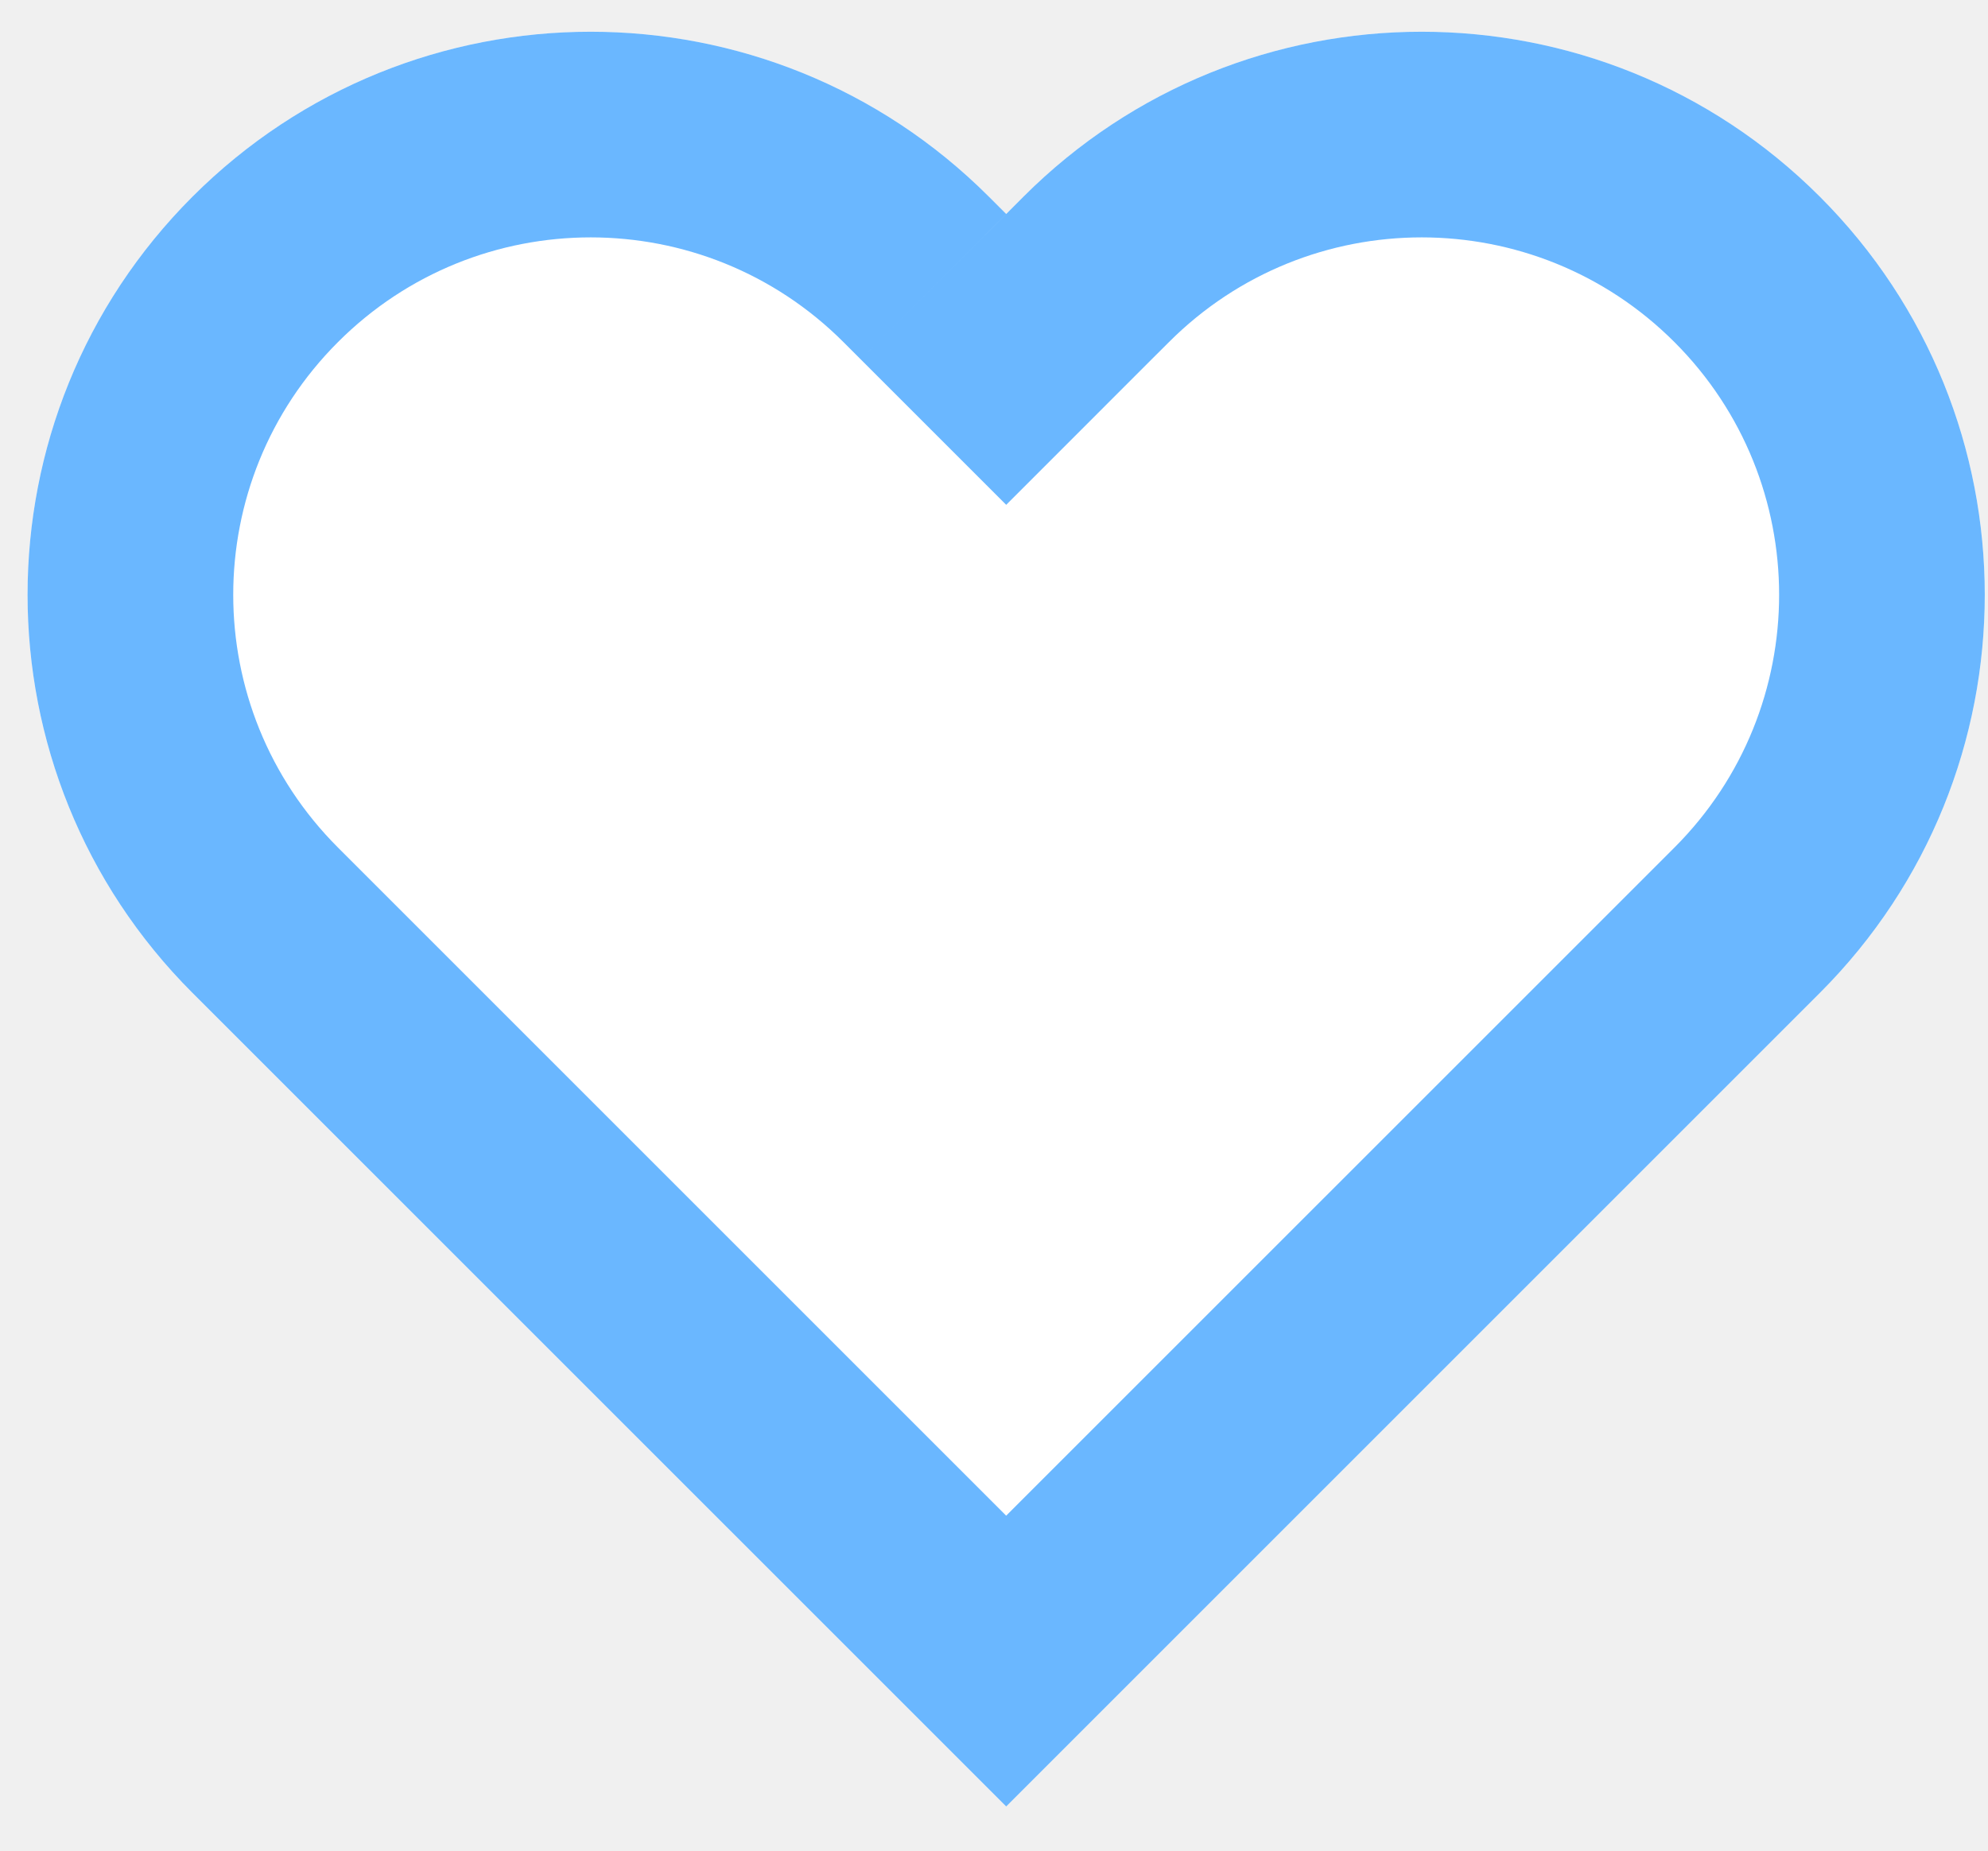
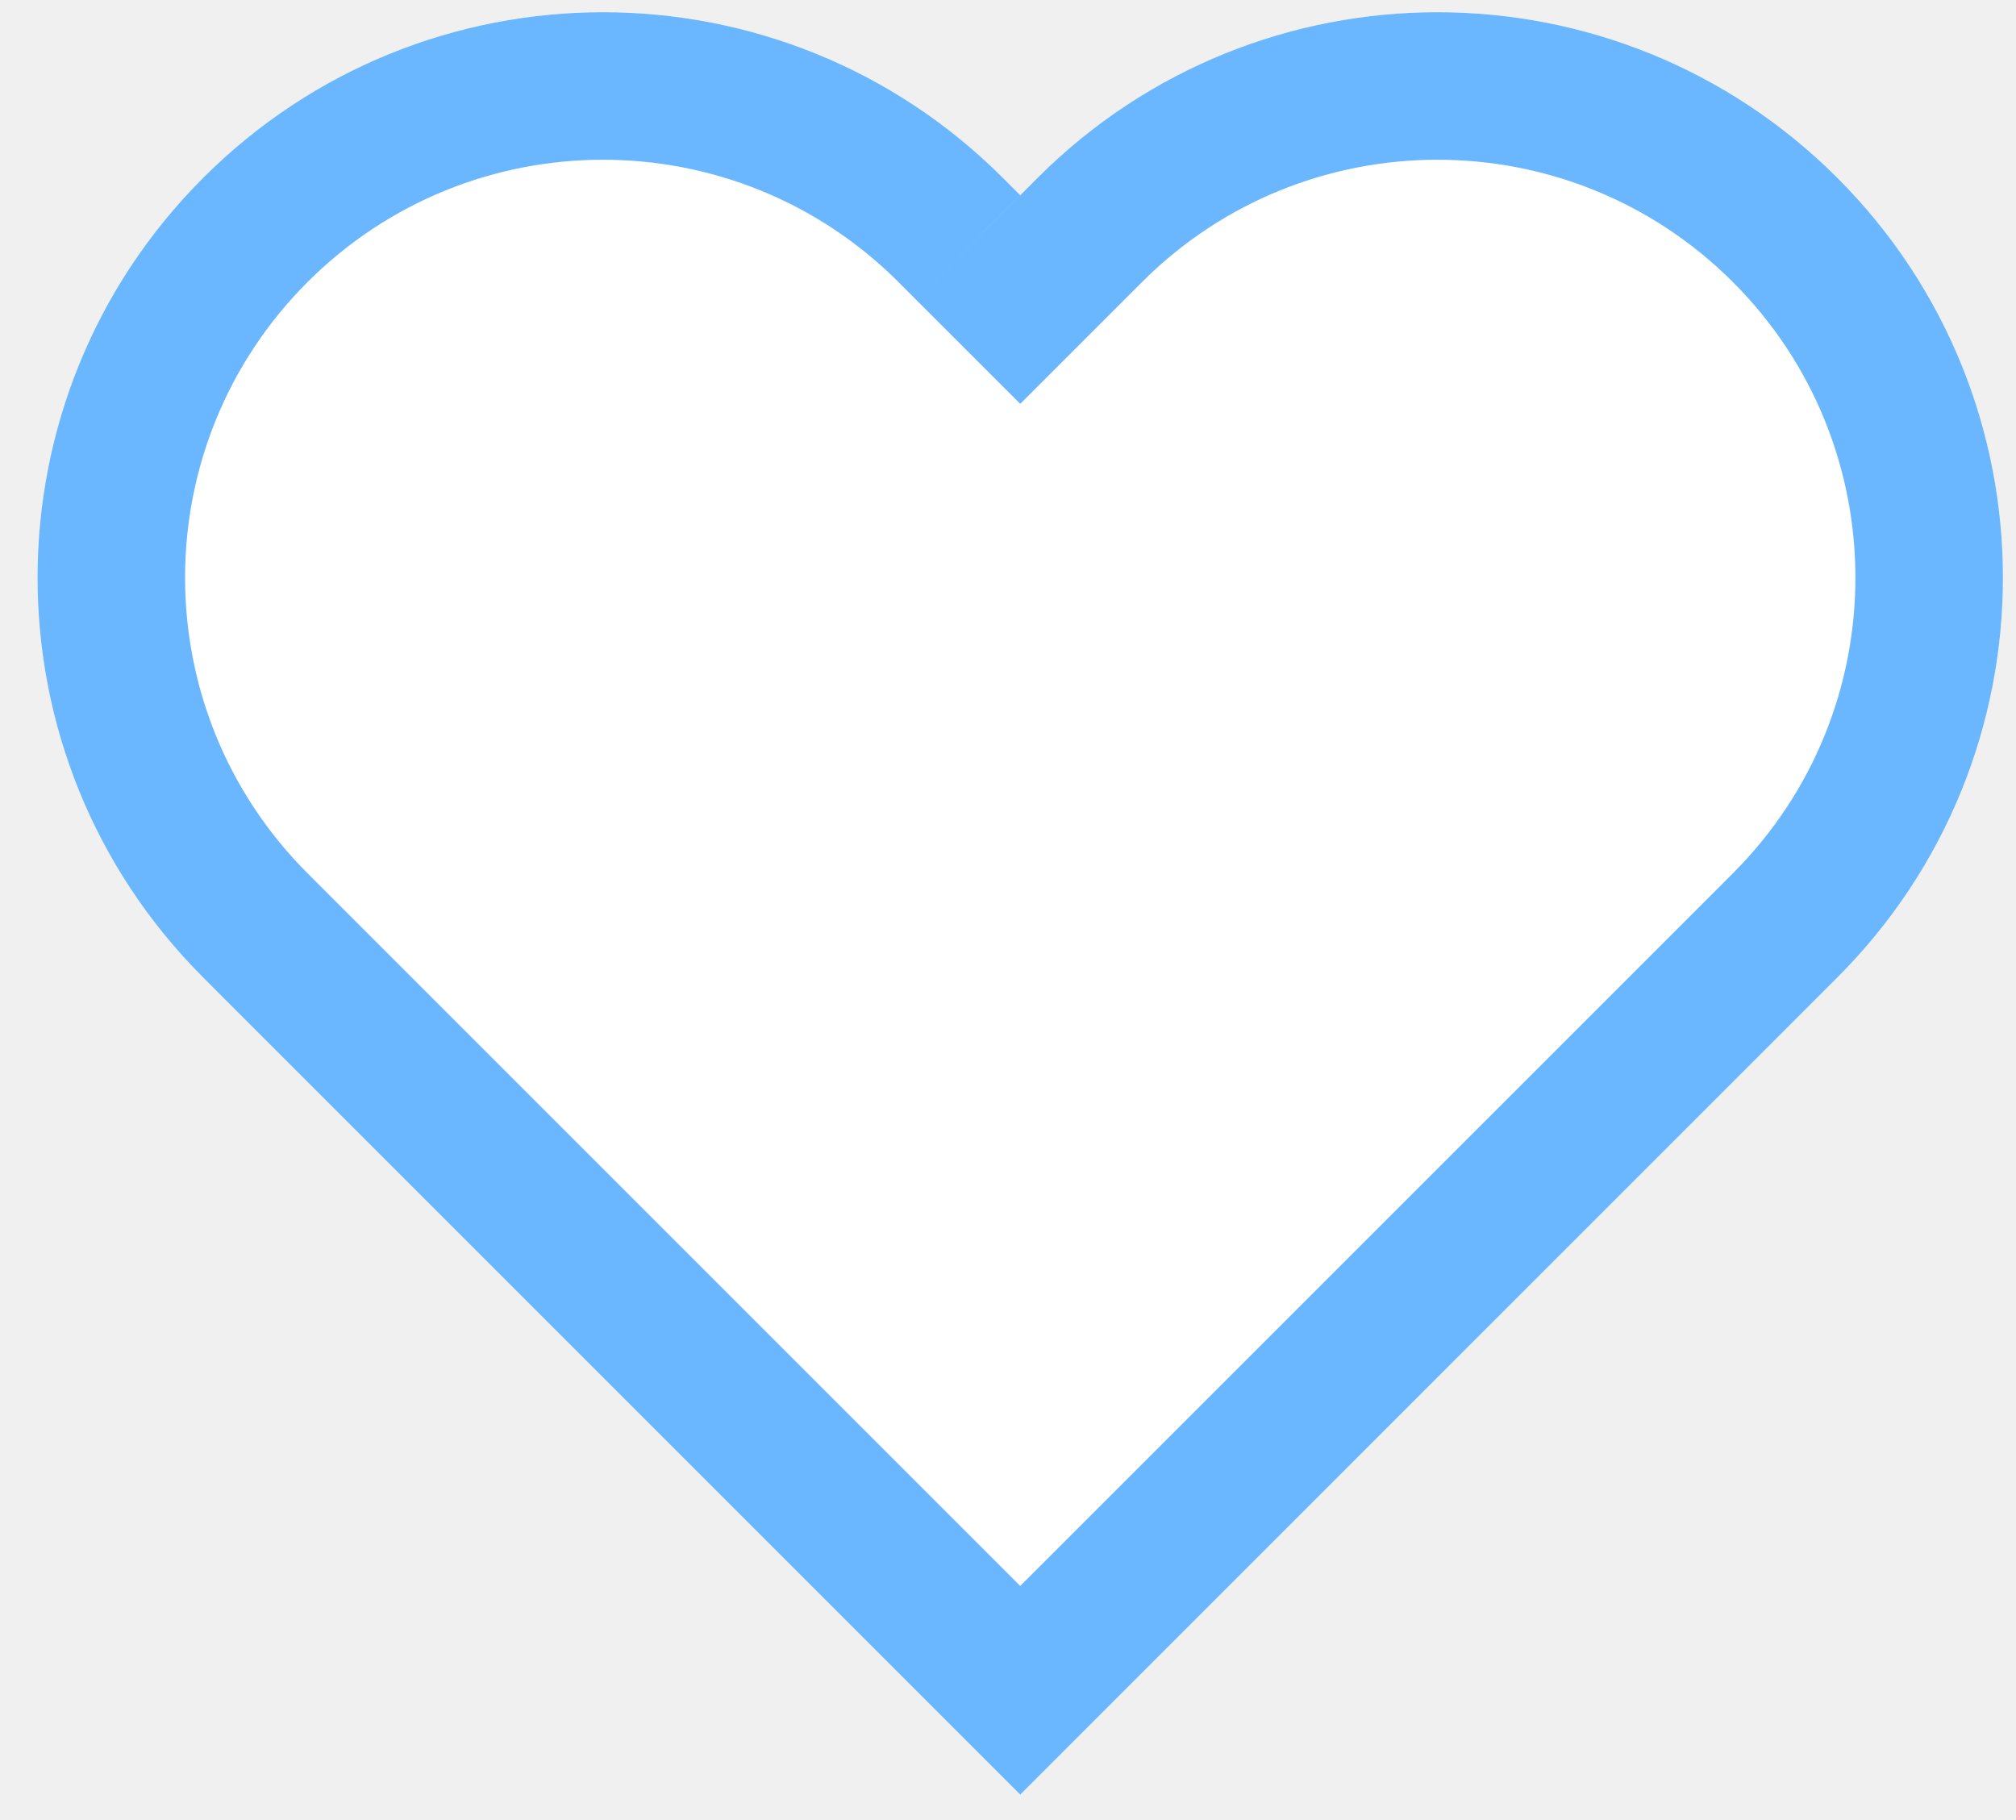
- <svg xmlns="http://www.w3.org/2000/svg" width="29" height="27" viewBox="0 0 29 27" fill="none">
-   <mask id="path-1-inside-1_2410_337" fill="white">
-     <path fill-rule="evenodd" clip-rule="evenodd" d="M2.808 14.486L14.678 26.355L14.678 26.355L14.678 26.355L26.547 14.486C29.755 11.278 29.755 6.077 26.547 2.869C23.339 -0.339 18.138 -0.339 14.93 2.869L14.678 3.122L14.425 2.869C11.217 -0.339 6.016 -0.339 2.808 2.869C-0.4 6.077 -0.4 11.278 2.808 14.486Z" />
+ <svg xmlns="http://www.w3.org/2000/svg" width="41" height="37" viewBox="0 0 41 37" fill="none">
+   <mask id="path-1-inside-1_2311_743" fill="white">
+     <path fill-rule="evenodd" clip-rule="evenodd" d="M4.132 19.88L4.485 20.234L20.749 36.498L37.012 20.234L37.366 19.88C41.857 15.389 41.857 8.108 37.366 3.617C32.875 -0.874 25.593 -0.874 21.102 3.617L20.749 3.971L20.395 3.617C15.904 -0.874 8.623 -0.874 4.132 3.617C-0.359 8.108 -0.359 15.389 4.132 19.88Z" />
  </mask>
-   <path fill-rule="evenodd" clip-rule="evenodd" d="M2.808 14.486L14.678 26.355L14.678 26.355L14.678 26.355L26.547 14.486C29.755 11.278 29.755 6.077 26.547 2.869C23.339 -0.339 18.138 -0.339 14.93 2.869L14.678 3.122L14.425 2.869C11.217 -0.339 6.016 -0.339 2.808 2.869C-0.4 6.077 -0.4 11.278 2.808 14.486Z" fill="white" />
-   <path d="M14.678 26.355L12.556 28.477L14.678 30.598L16.799 28.477L14.678 26.355ZM14.678 26.355L16.799 24.234L14.678 22.113L12.556 24.234L14.678 26.355ZM14.678 26.355L12.556 28.476L14.678 30.598L16.799 28.476L14.678 26.355ZM14.678 3.122L12.556 5.243L14.678 7.365L16.799 5.243L14.678 3.122ZM16.799 24.234L4.93 12.365L0.687 16.607L12.556 28.477L16.799 24.234ZM12.556 24.234L12.556 24.234L16.799 28.477L16.799 28.476L12.556 24.234ZM16.799 24.234L16.799 24.234L12.556 28.476L12.556 28.476L16.799 24.234ZM24.426 12.365L12.556 24.234L16.799 28.476L28.668 16.607L24.426 12.365ZM24.426 4.991C26.462 7.027 26.462 10.328 24.426 12.365L28.668 16.607C33.048 12.228 33.048 5.127 28.668 0.748L24.426 4.991ZM17.052 4.991C19.088 2.954 22.389 2.954 24.426 4.991L28.668 0.748C24.289 -3.632 17.188 -3.631 12.809 0.748L17.052 4.991ZM16.799 5.243L17.052 4.991L12.809 0.748L12.556 1.001L16.799 5.243ZM12.304 4.991L12.556 5.243L16.799 1.001L16.546 0.748L12.304 4.991ZM4.93 4.991C6.966 2.954 10.267 2.954 12.304 4.991L16.546 0.748C12.167 -3.631 5.066 -3.631 0.687 0.748L4.93 4.991ZM4.93 12.365C2.893 10.328 2.893 7.027 4.93 4.991L0.687 0.748C-3.692 5.127 -3.692 12.228 0.687 16.607L4.93 12.365Z" fill="#6AB7FF" mask="url(#path-1-inside-1_2410_337)" />
+   <path fill-rule="evenodd" clip-rule="evenodd" d="M4.132 19.88L4.485 20.234L20.749 36.498L37.012 20.234L37.366 19.88C41.857 15.389 41.857 8.108 37.366 3.617C32.875 -0.874 25.593 -0.874 21.102 3.617L20.749 3.971L20.395 3.617C15.904 -0.874 8.623 -0.874 4.132 3.617C-0.359 8.108 -0.359 15.389 4.132 19.88Z" fill="white" />
+   <path d="M20.749 36.498L18.627 38.619L20.749 40.74L22.87 38.619L20.749 36.498ZM20.749 3.971L18.627 6.092L20.749 8.213L22.87 6.092L20.749 3.971ZM6.607 18.113L6.253 17.759L2.01 22.002L2.364 22.355L6.607 18.113ZM22.87 34.376L6.607 18.113L2.364 22.355L18.627 38.619L22.87 34.376ZM34.891 18.113L18.627 34.376L22.87 38.619L39.133 22.355L34.891 18.113ZM35.244 17.759L34.891 18.113L39.133 22.355L39.487 22.002L35.244 17.759ZM35.244 5.738C38.564 9.058 38.564 14.44 35.244 17.759L39.487 22.002C45.15 16.339 45.15 7.158 39.487 1.496L35.244 5.738ZM23.224 5.738C26.543 2.419 31.925 2.419 35.244 5.738L39.487 1.496C33.825 -4.167 24.644 -4.167 18.981 1.496L23.224 5.738ZM22.87 6.092L23.224 5.738L18.981 1.496L18.627 1.849L22.87 6.092ZM18.274 5.738L18.627 6.092L22.87 1.849L22.517 1.496L18.274 5.738ZM6.253 5.738C9.573 2.419 14.954 2.419 18.274 5.738L22.517 1.496C16.854 -4.167 7.673 -4.167 2.01 1.496L6.253 5.738ZM6.253 17.759C2.934 14.44 2.934 9.058 6.253 5.738L2.01 1.496C-3.652 7.158 -3.652 16.339 2.01 22.002L6.253 17.759Z" fill="#6AB7FF" mask="url(#path-1-inside-1_2311_743)" />
</svg>
